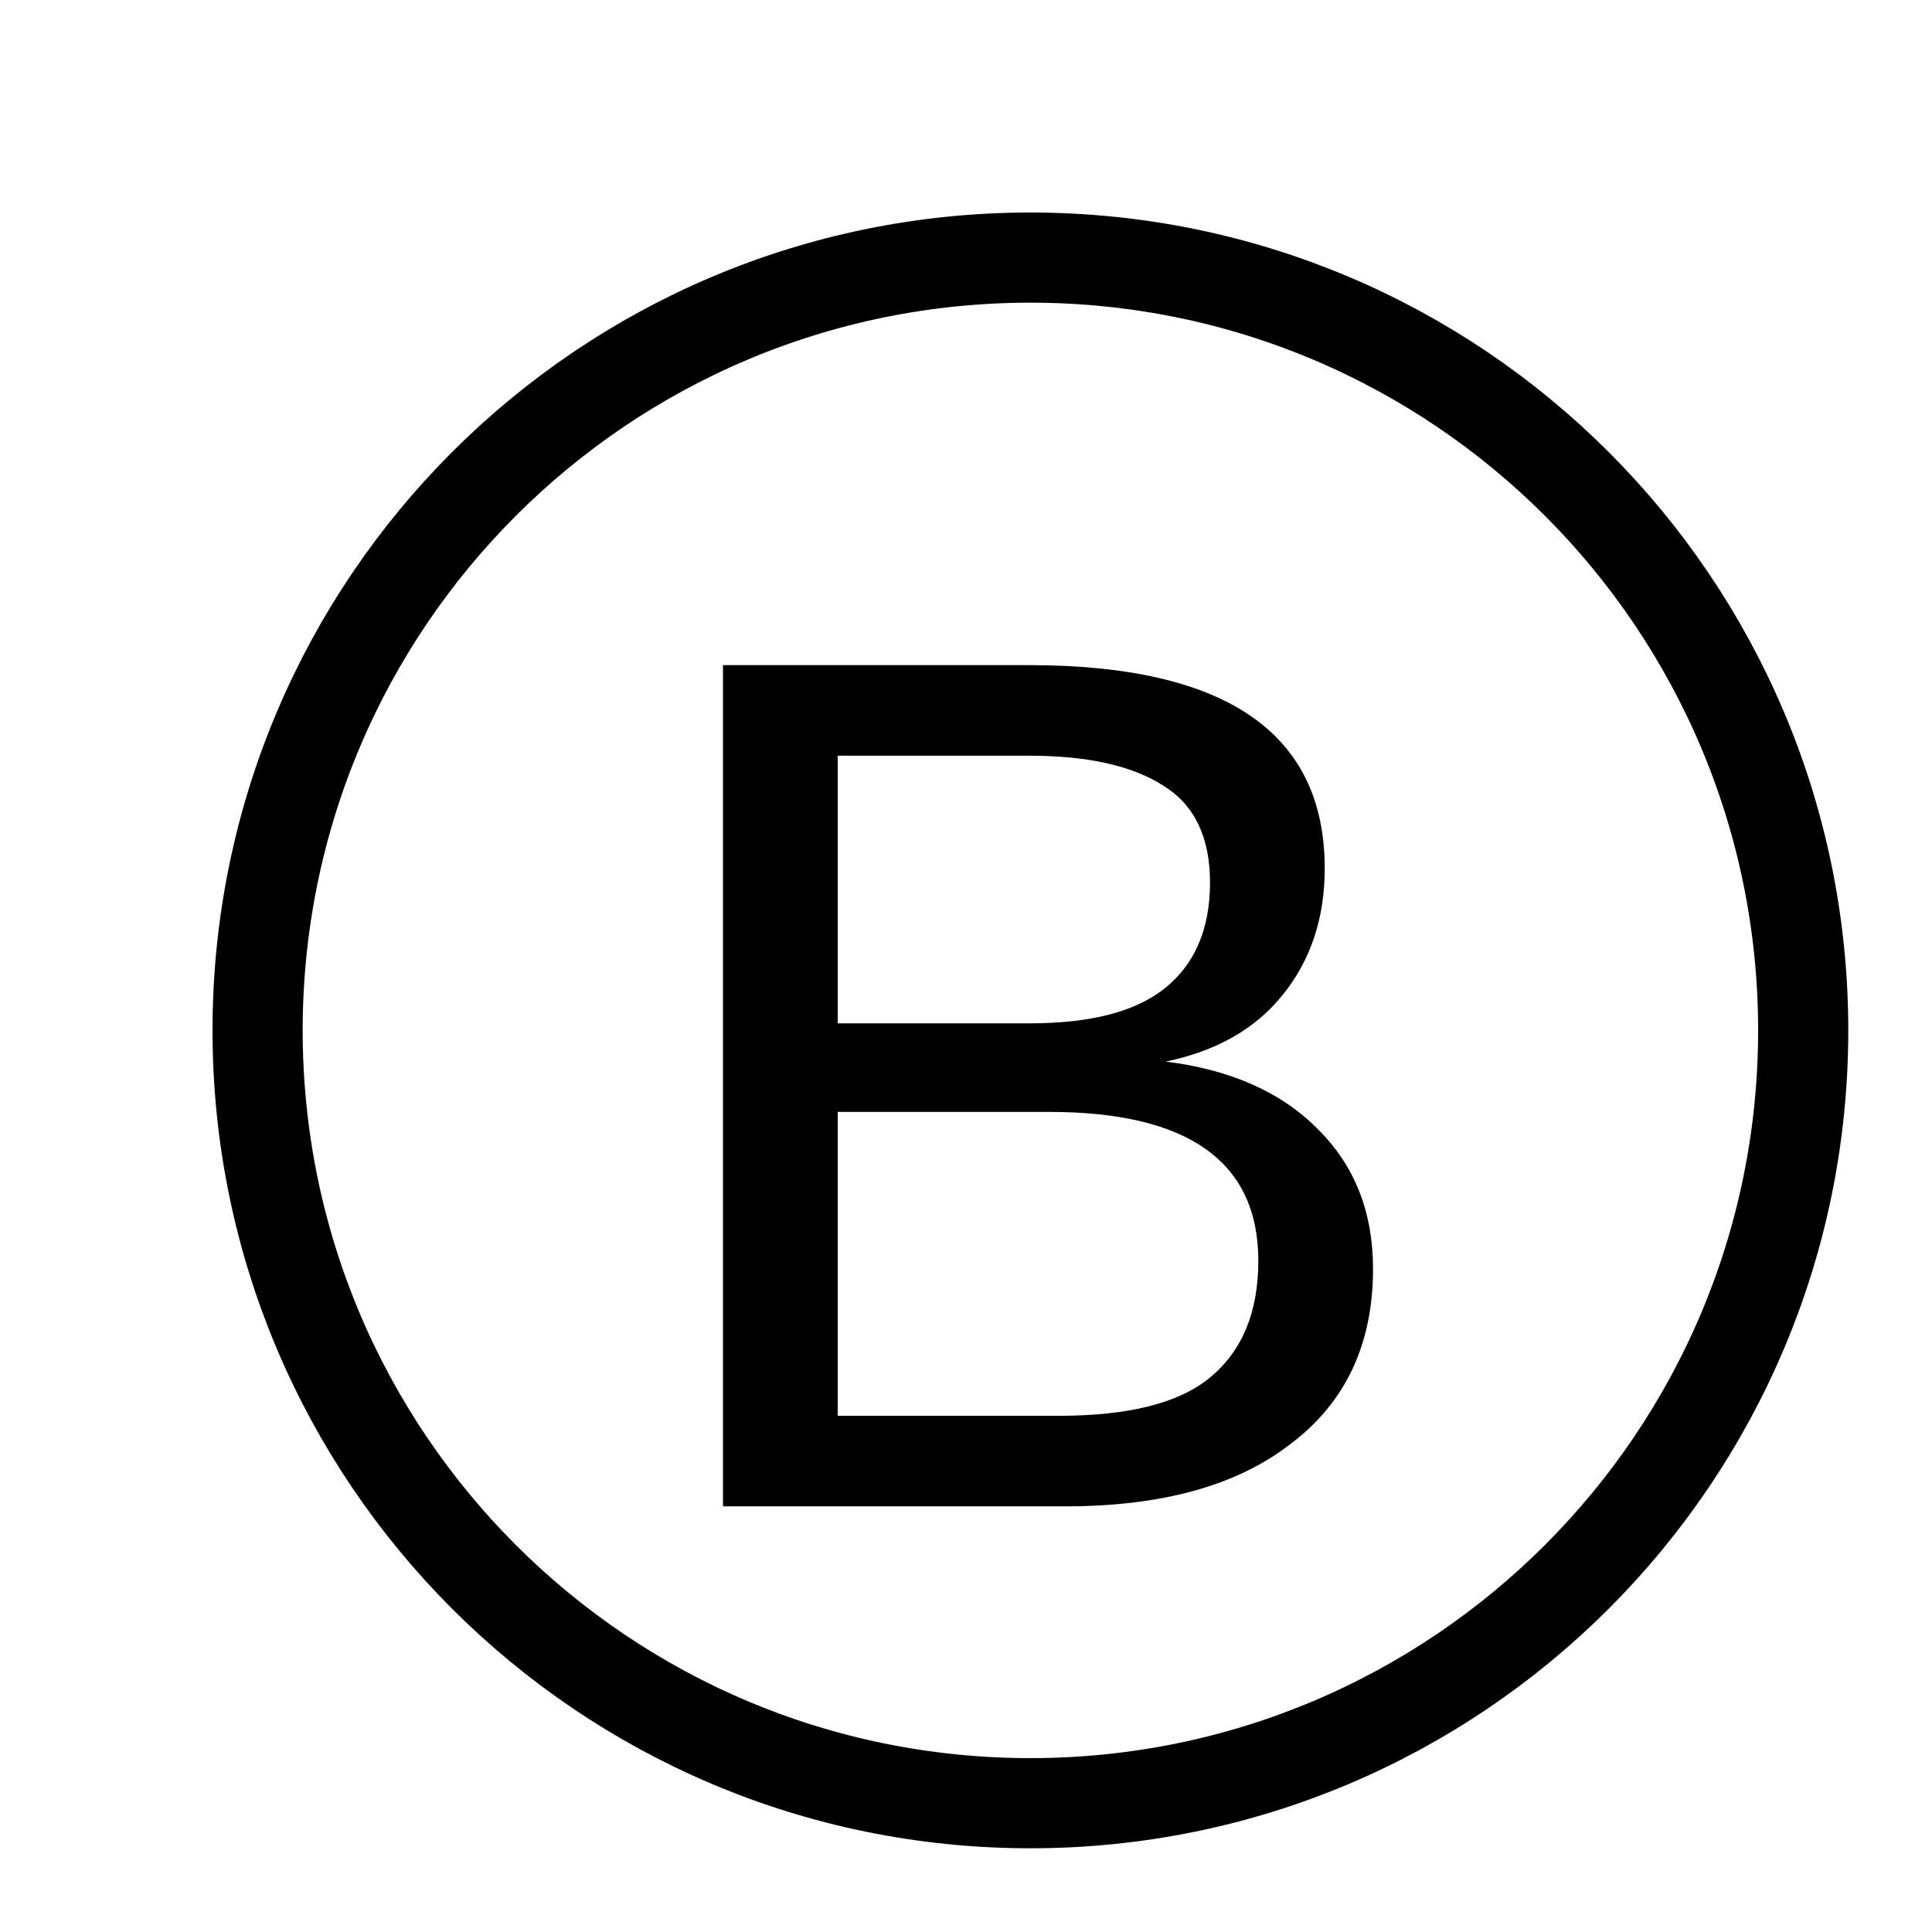
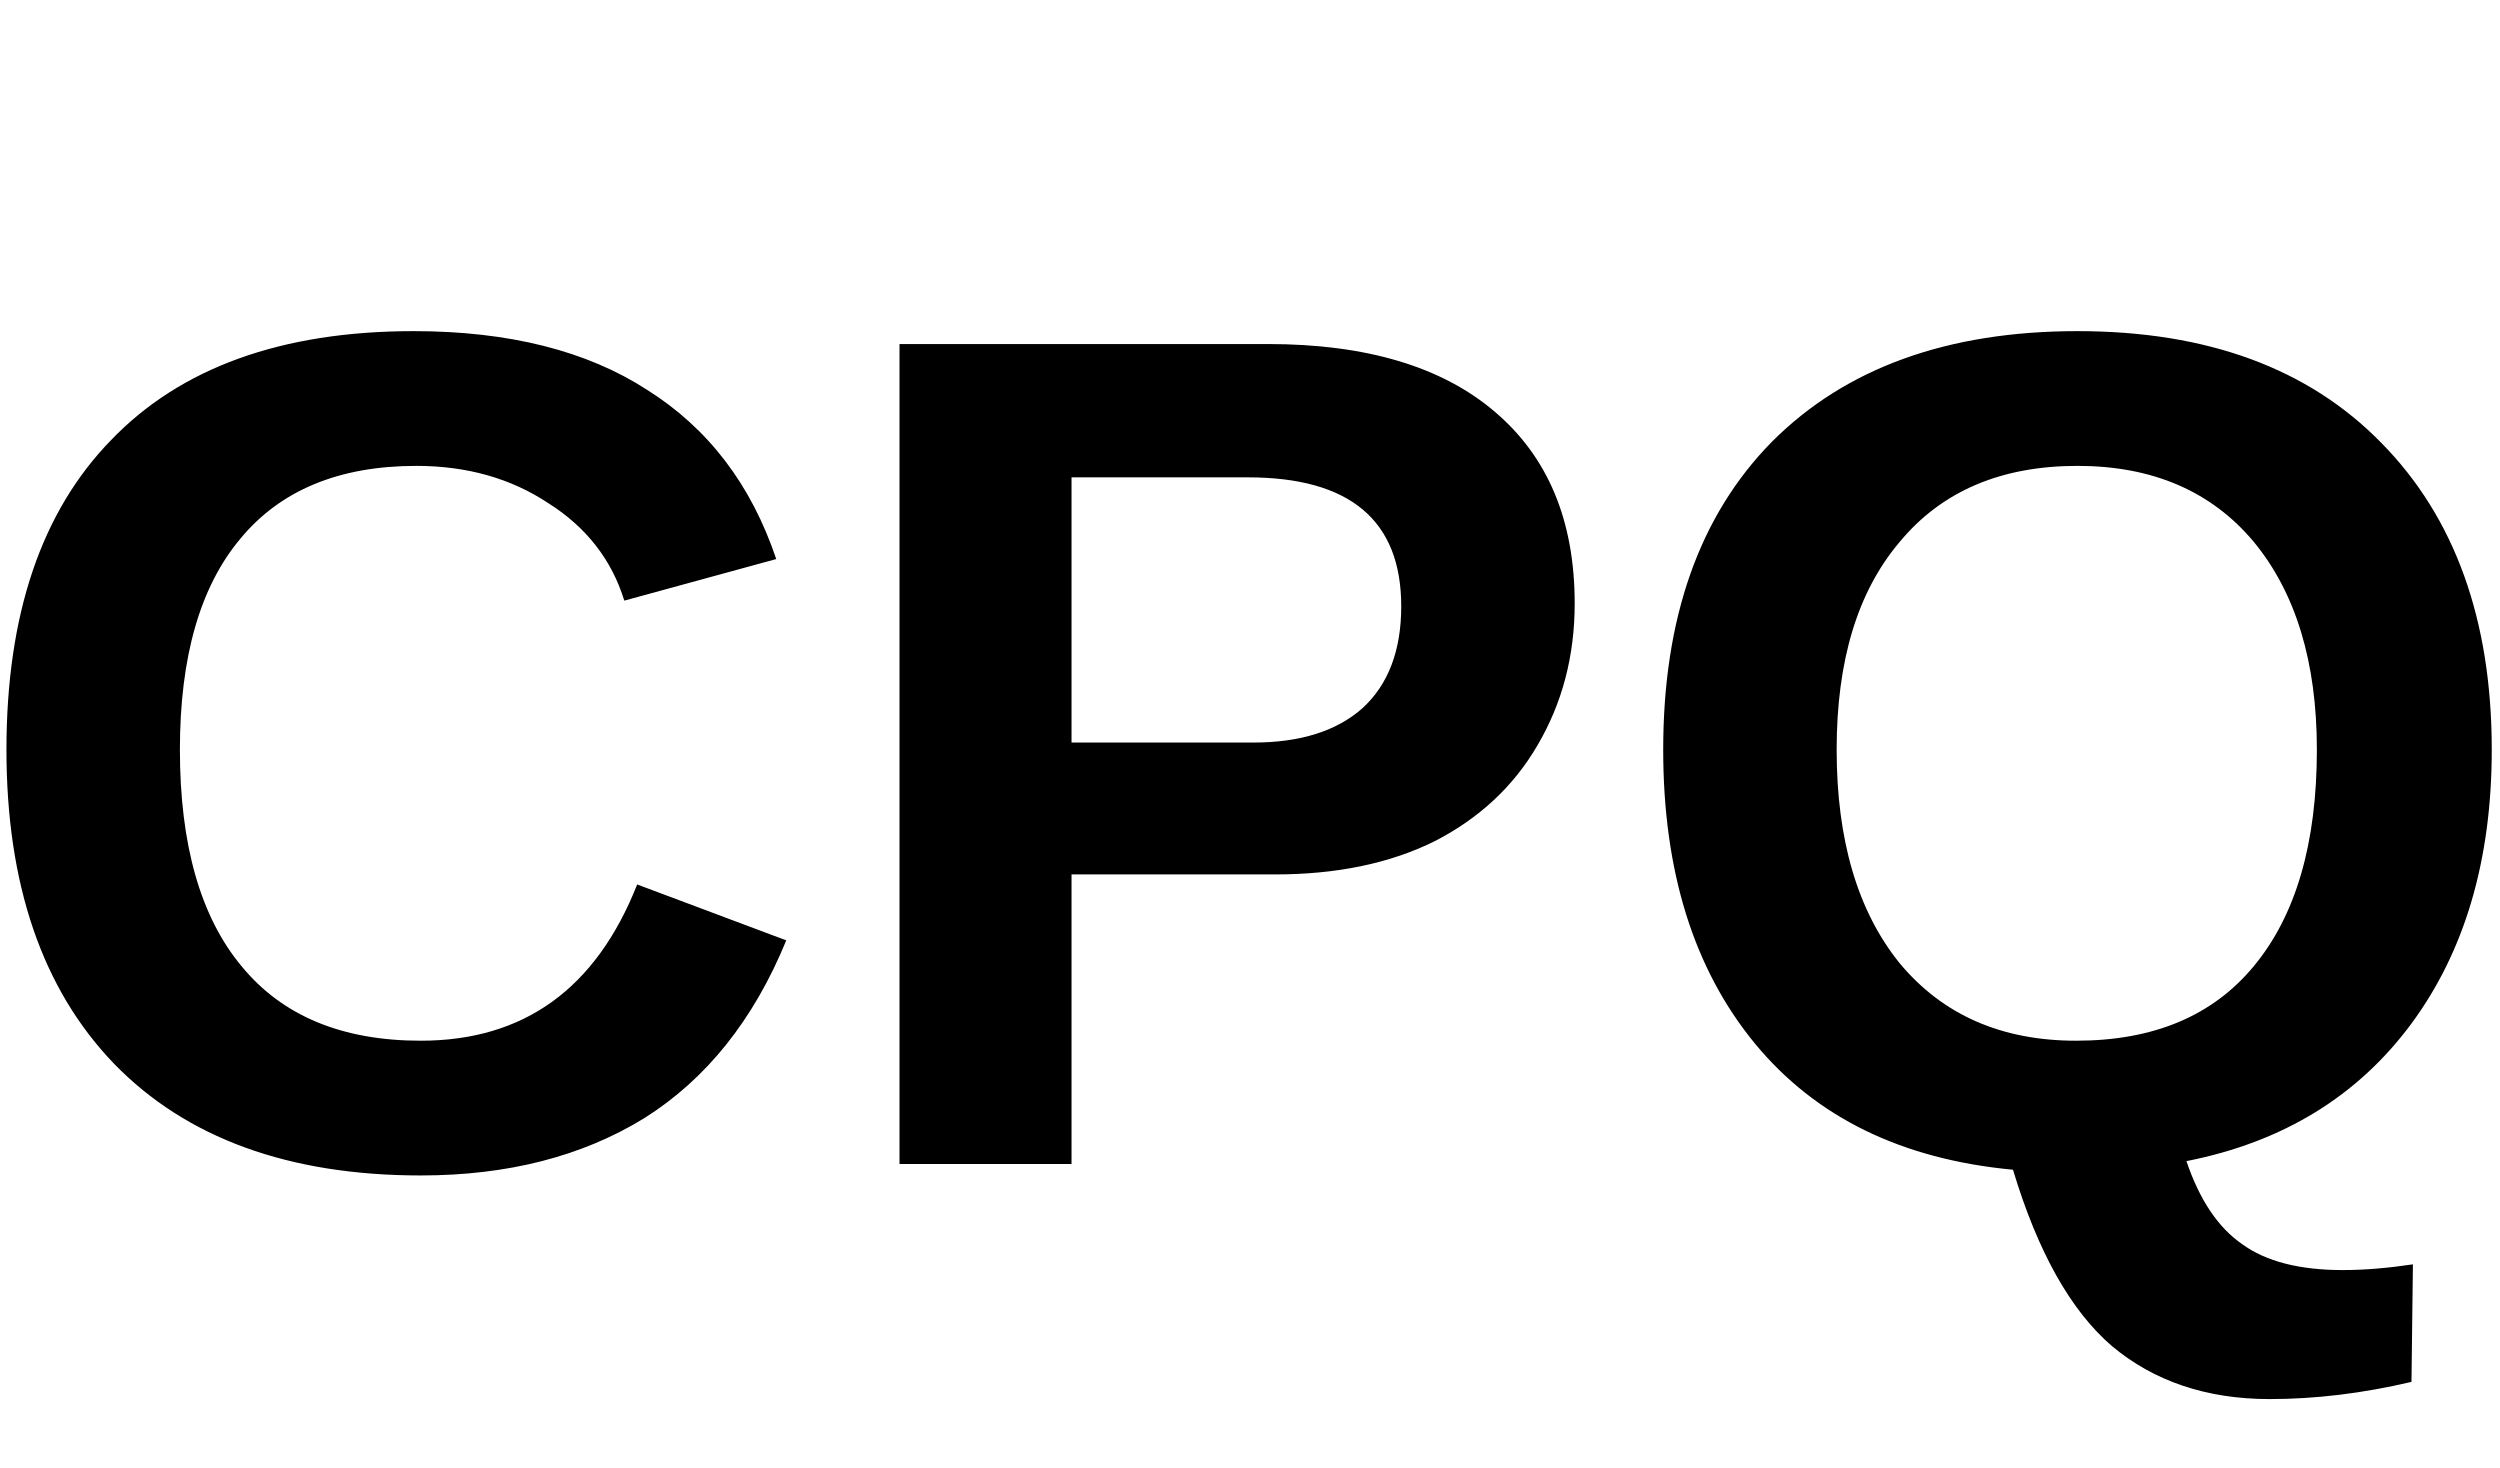
- <svg xmlns="http://www.w3.org/2000/svg" width="200" height="200" viewBox="0 0 15 15">
-   <circle cx="8" cy="8" r="6" stroke="currentColor" stroke-width="0.7" fill="none" />
-   <text x="8" y="9" text-anchor="middle" dominant-baseline="middle" font-size="9.5" font-family="Arial" fill="currentColor">B</text>
+ <svg xmlns="http://www.w3.org/2000/svg" width="218" height="128" viewBox="0 0 16 16">
+   <text x="8" y="9" text-anchor="middle" dominant-baseline="middle" font-size="13" font-weight="bold" font-family="Arial" fill="currentColor">CPQ</text>
</svg>
